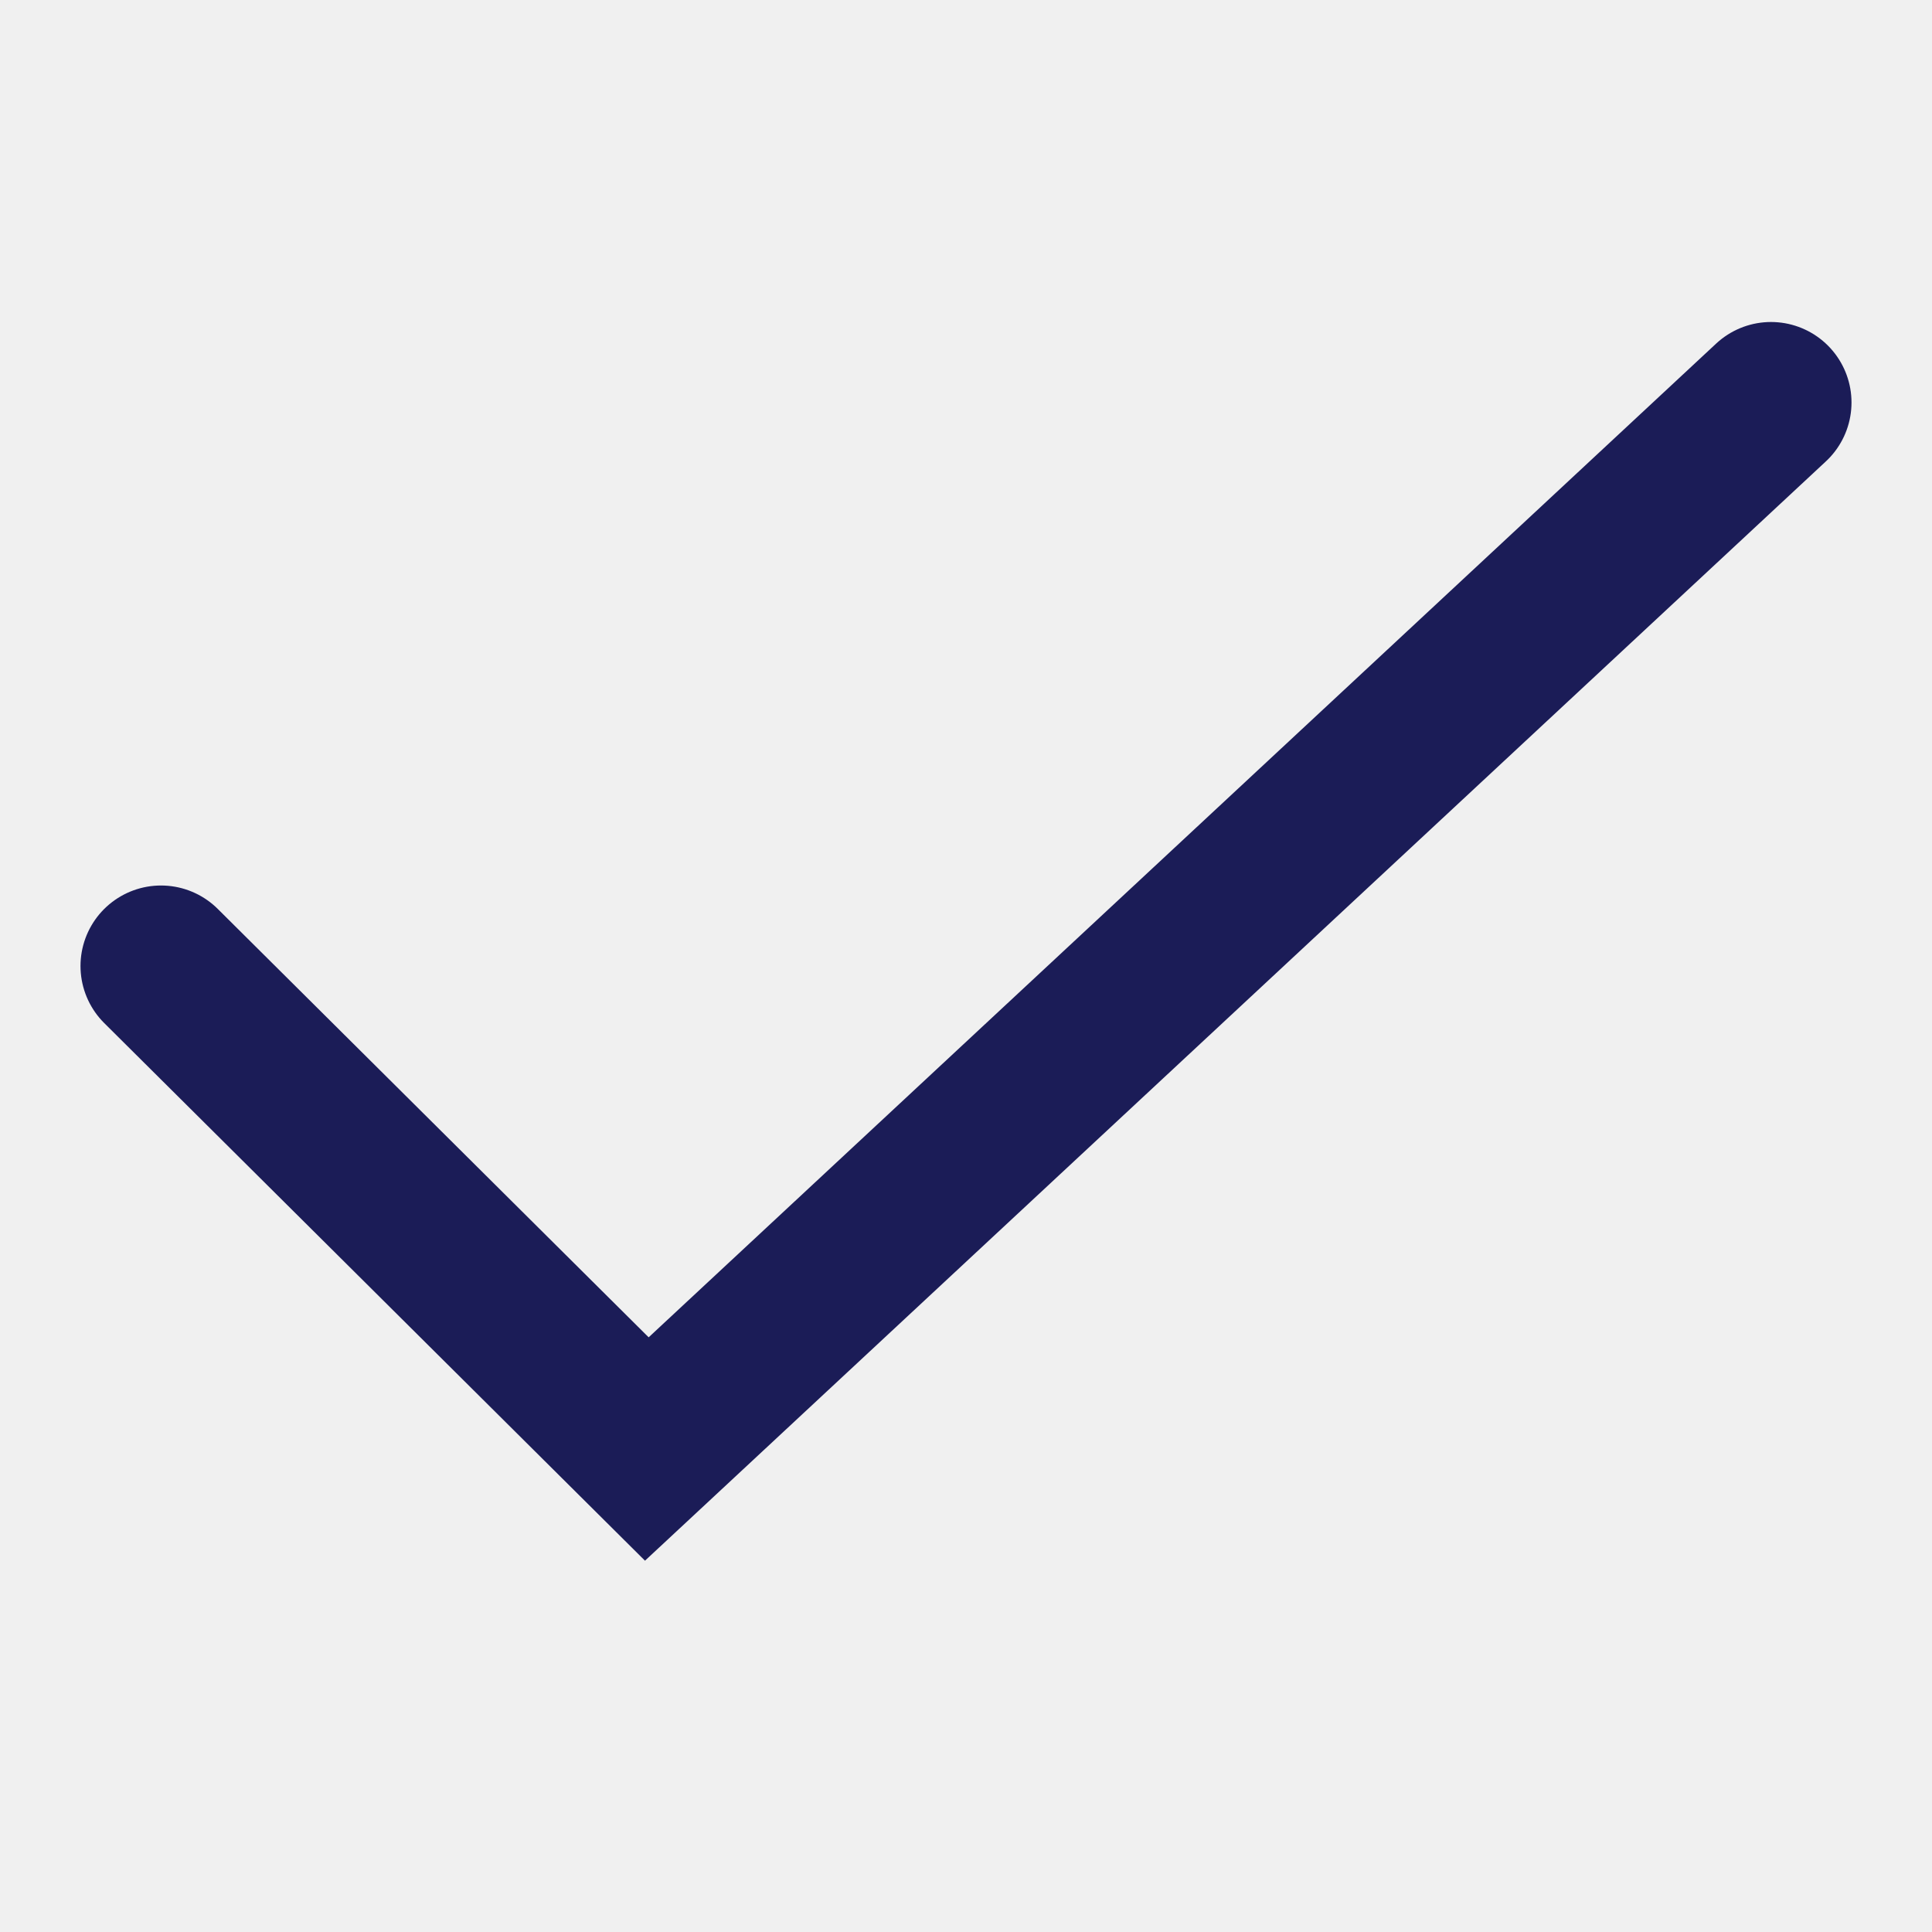
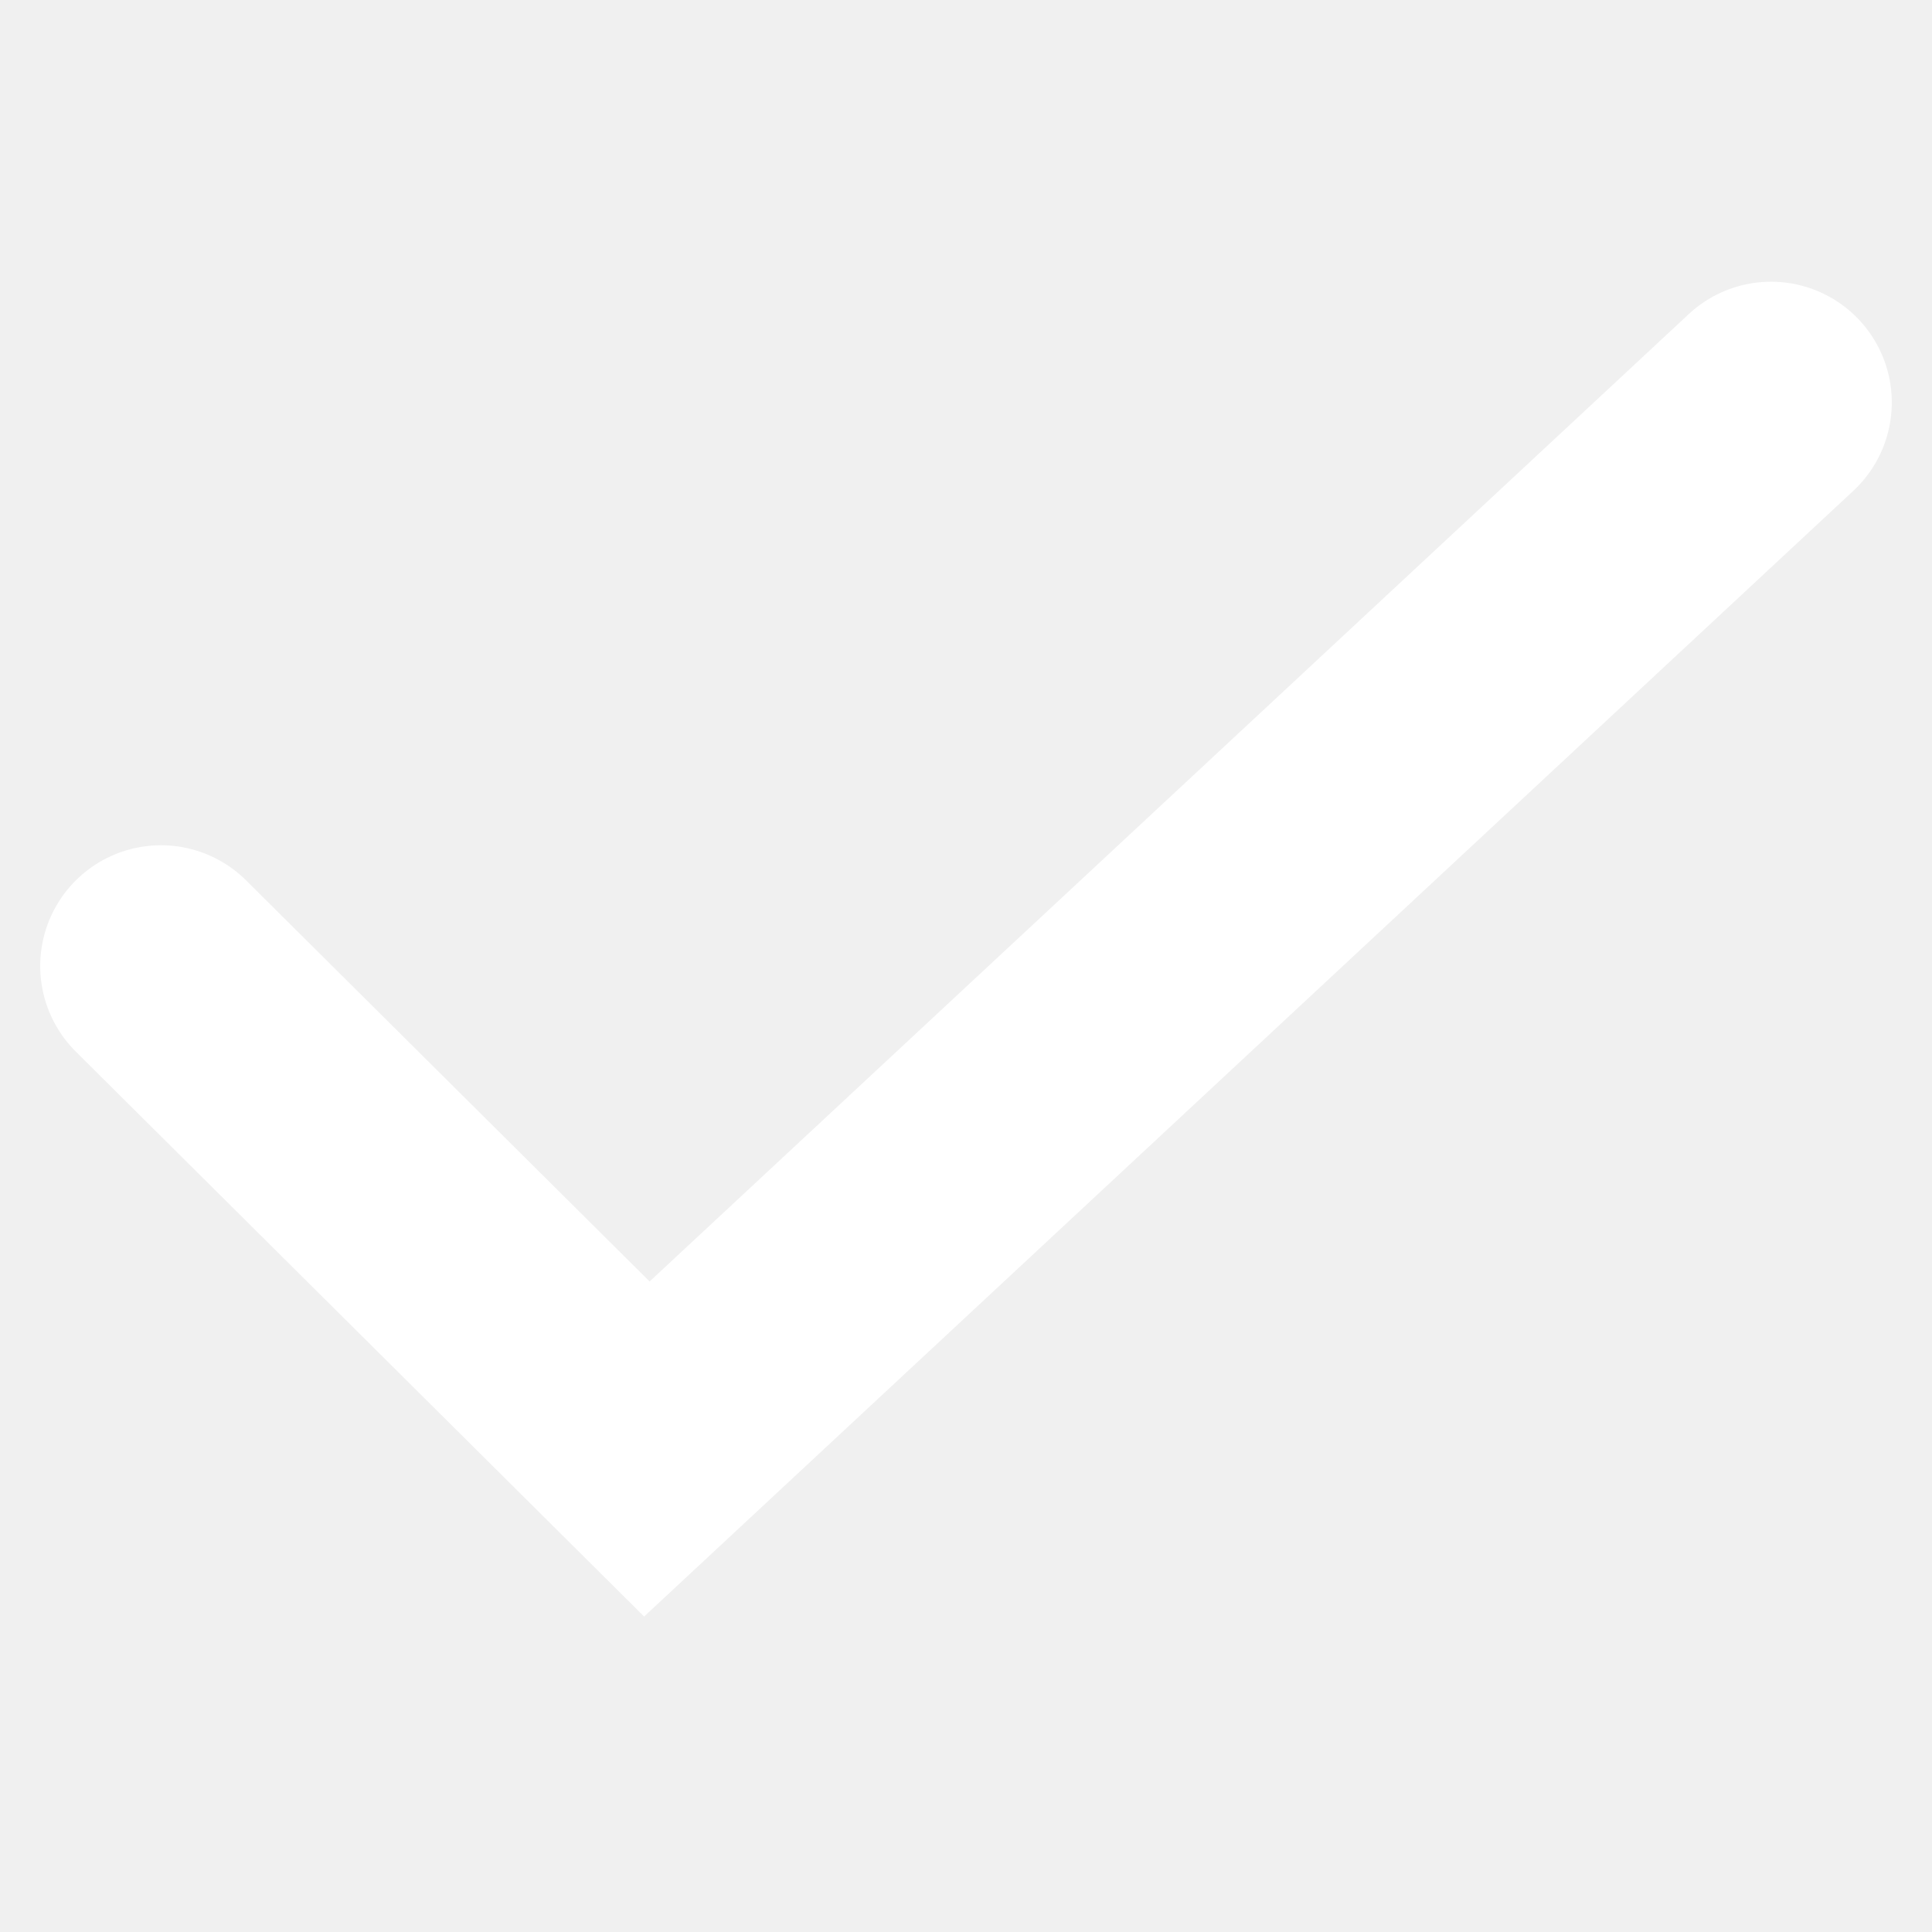
- <svg xmlns="http://www.w3.org/2000/svg" width="24" height="24" viewBox="0 0 24 24" fill="none">
-   <g id="Property 1=Check">
-     <path id="Vector 14" d="M2 12L8.035 18L22 5" stroke="#1B1C57" stroke-width="2" stroke-linecap="round" />
+ <svg xmlns="http://www.w3.org/2000/svg" viewBox="0 0 16 16" fill="none">
+   <g id="Icons">
+     <path id="Vector 14" d="M1.333 8L5.357 12L14.667 3.333" stroke="white" stroke-width="2" stroke-linecap="round" />
  </g>
</svg>
